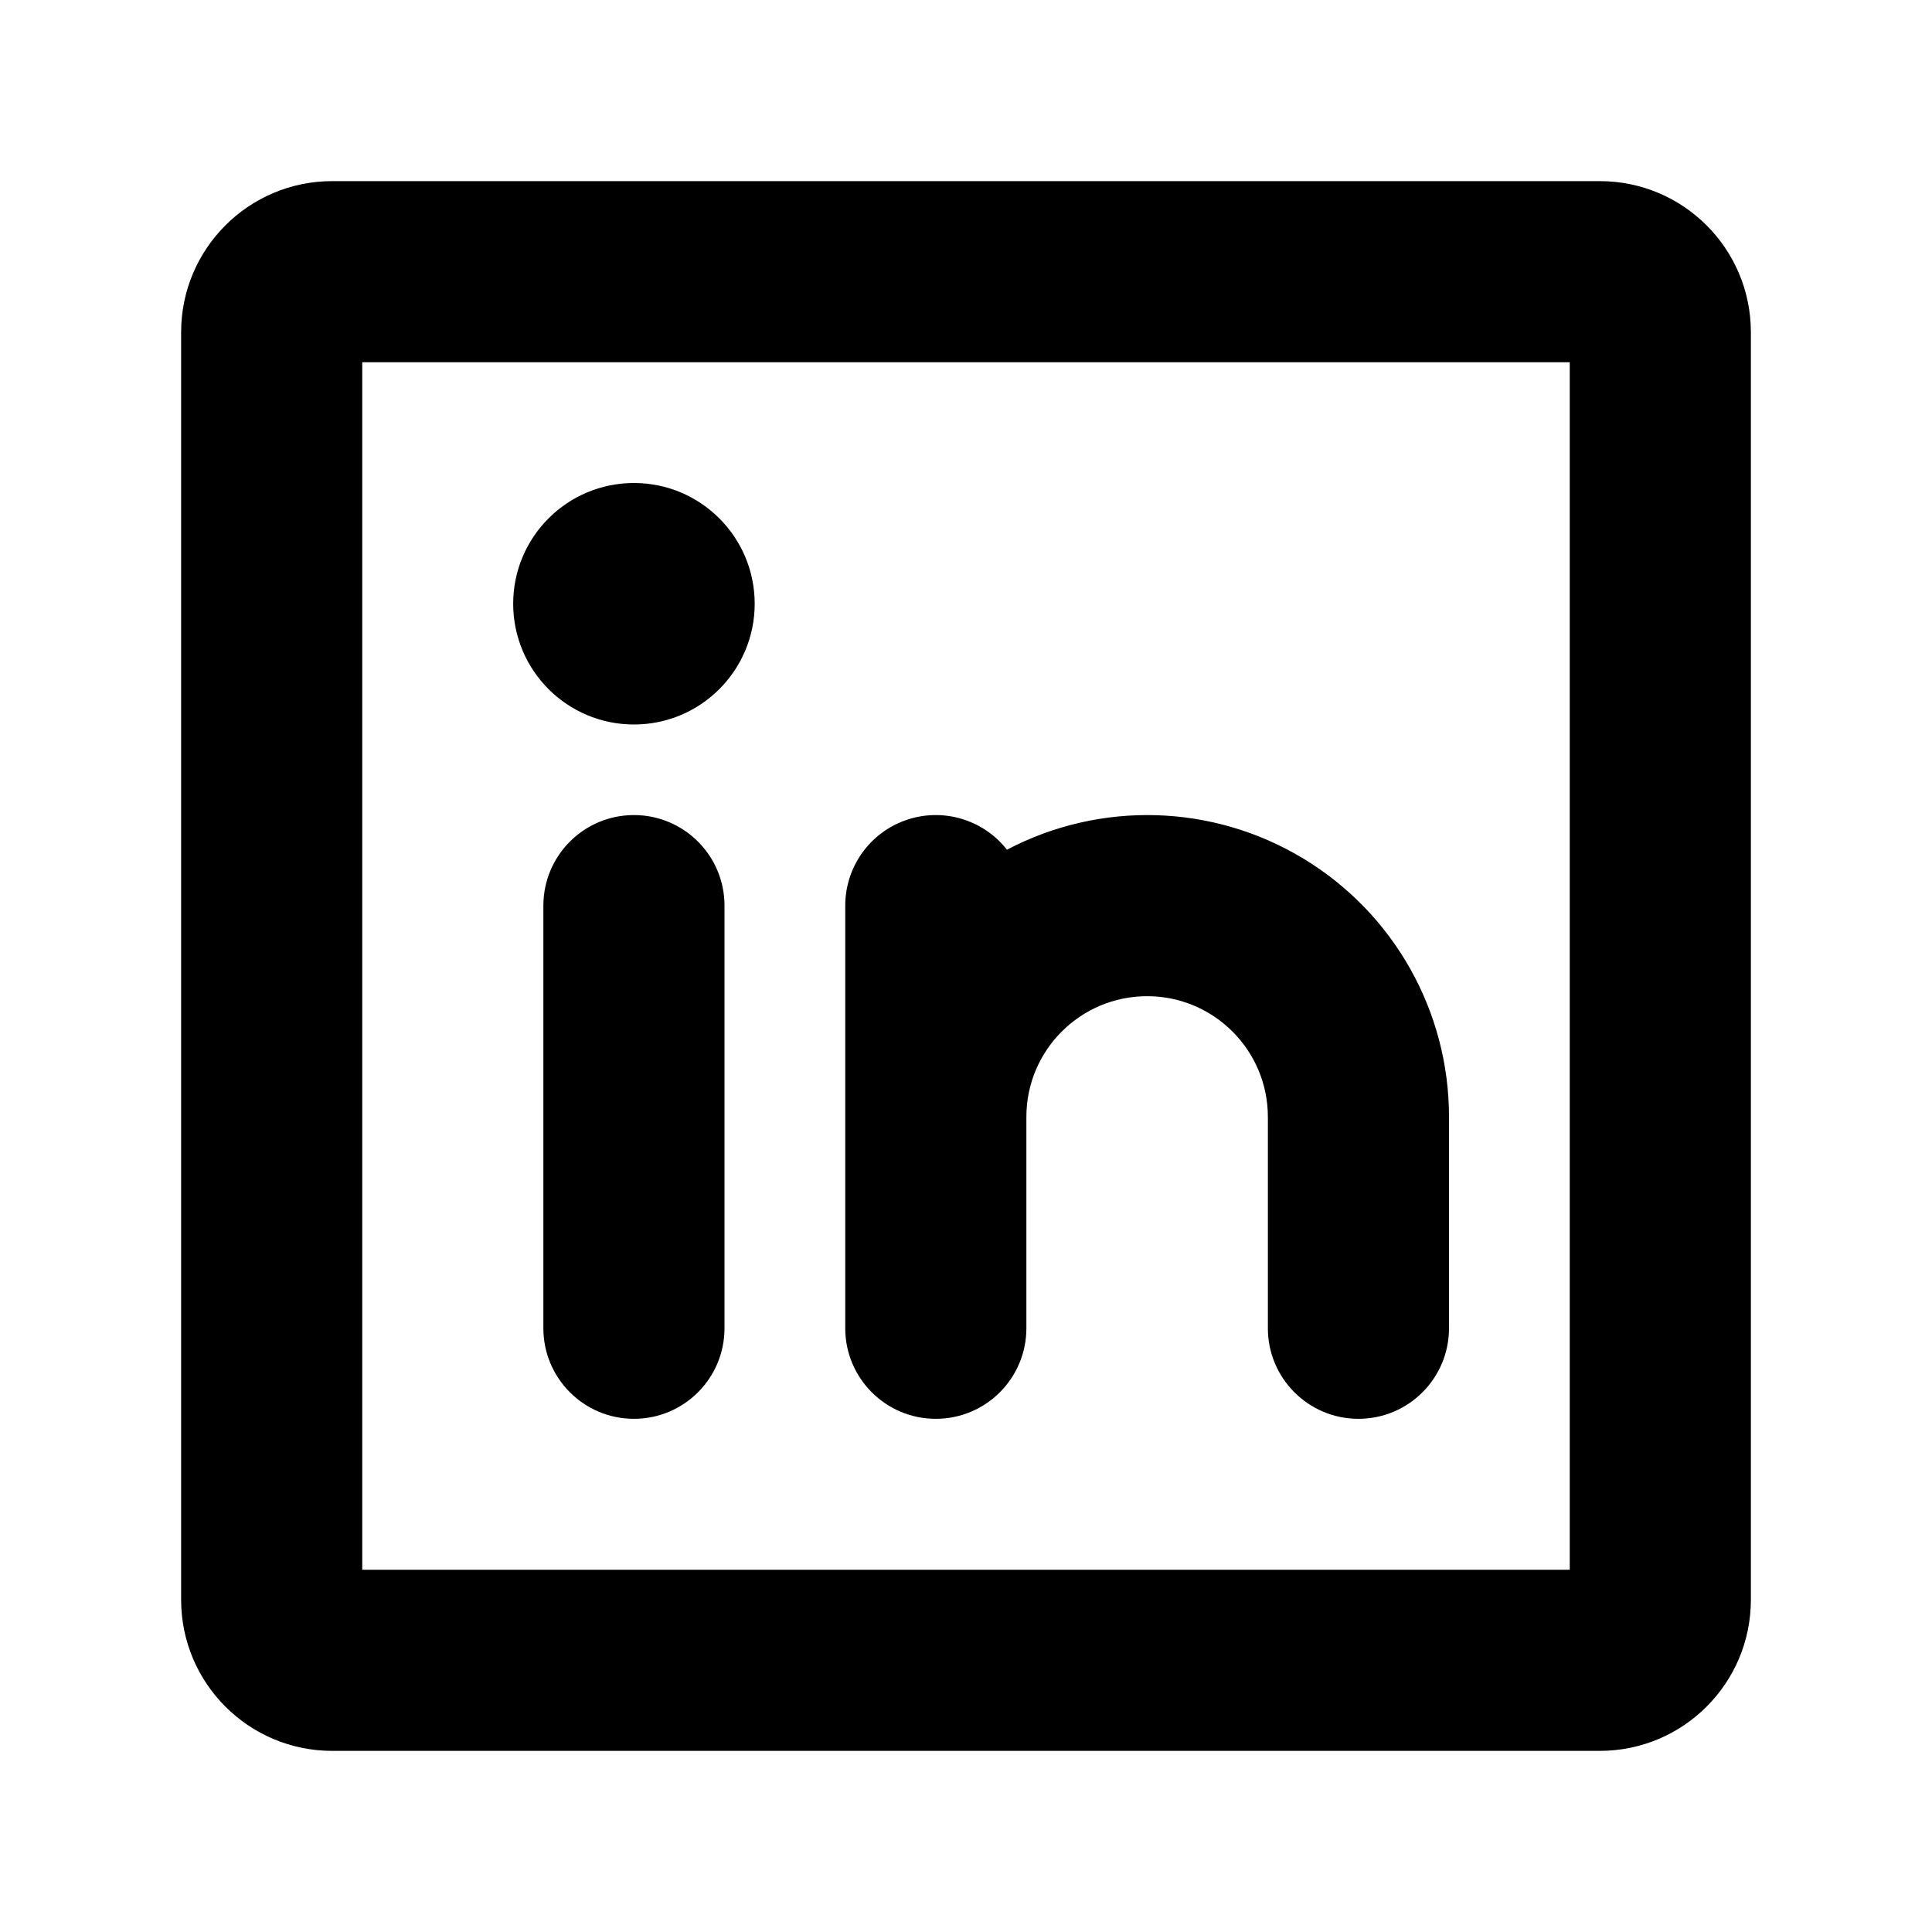
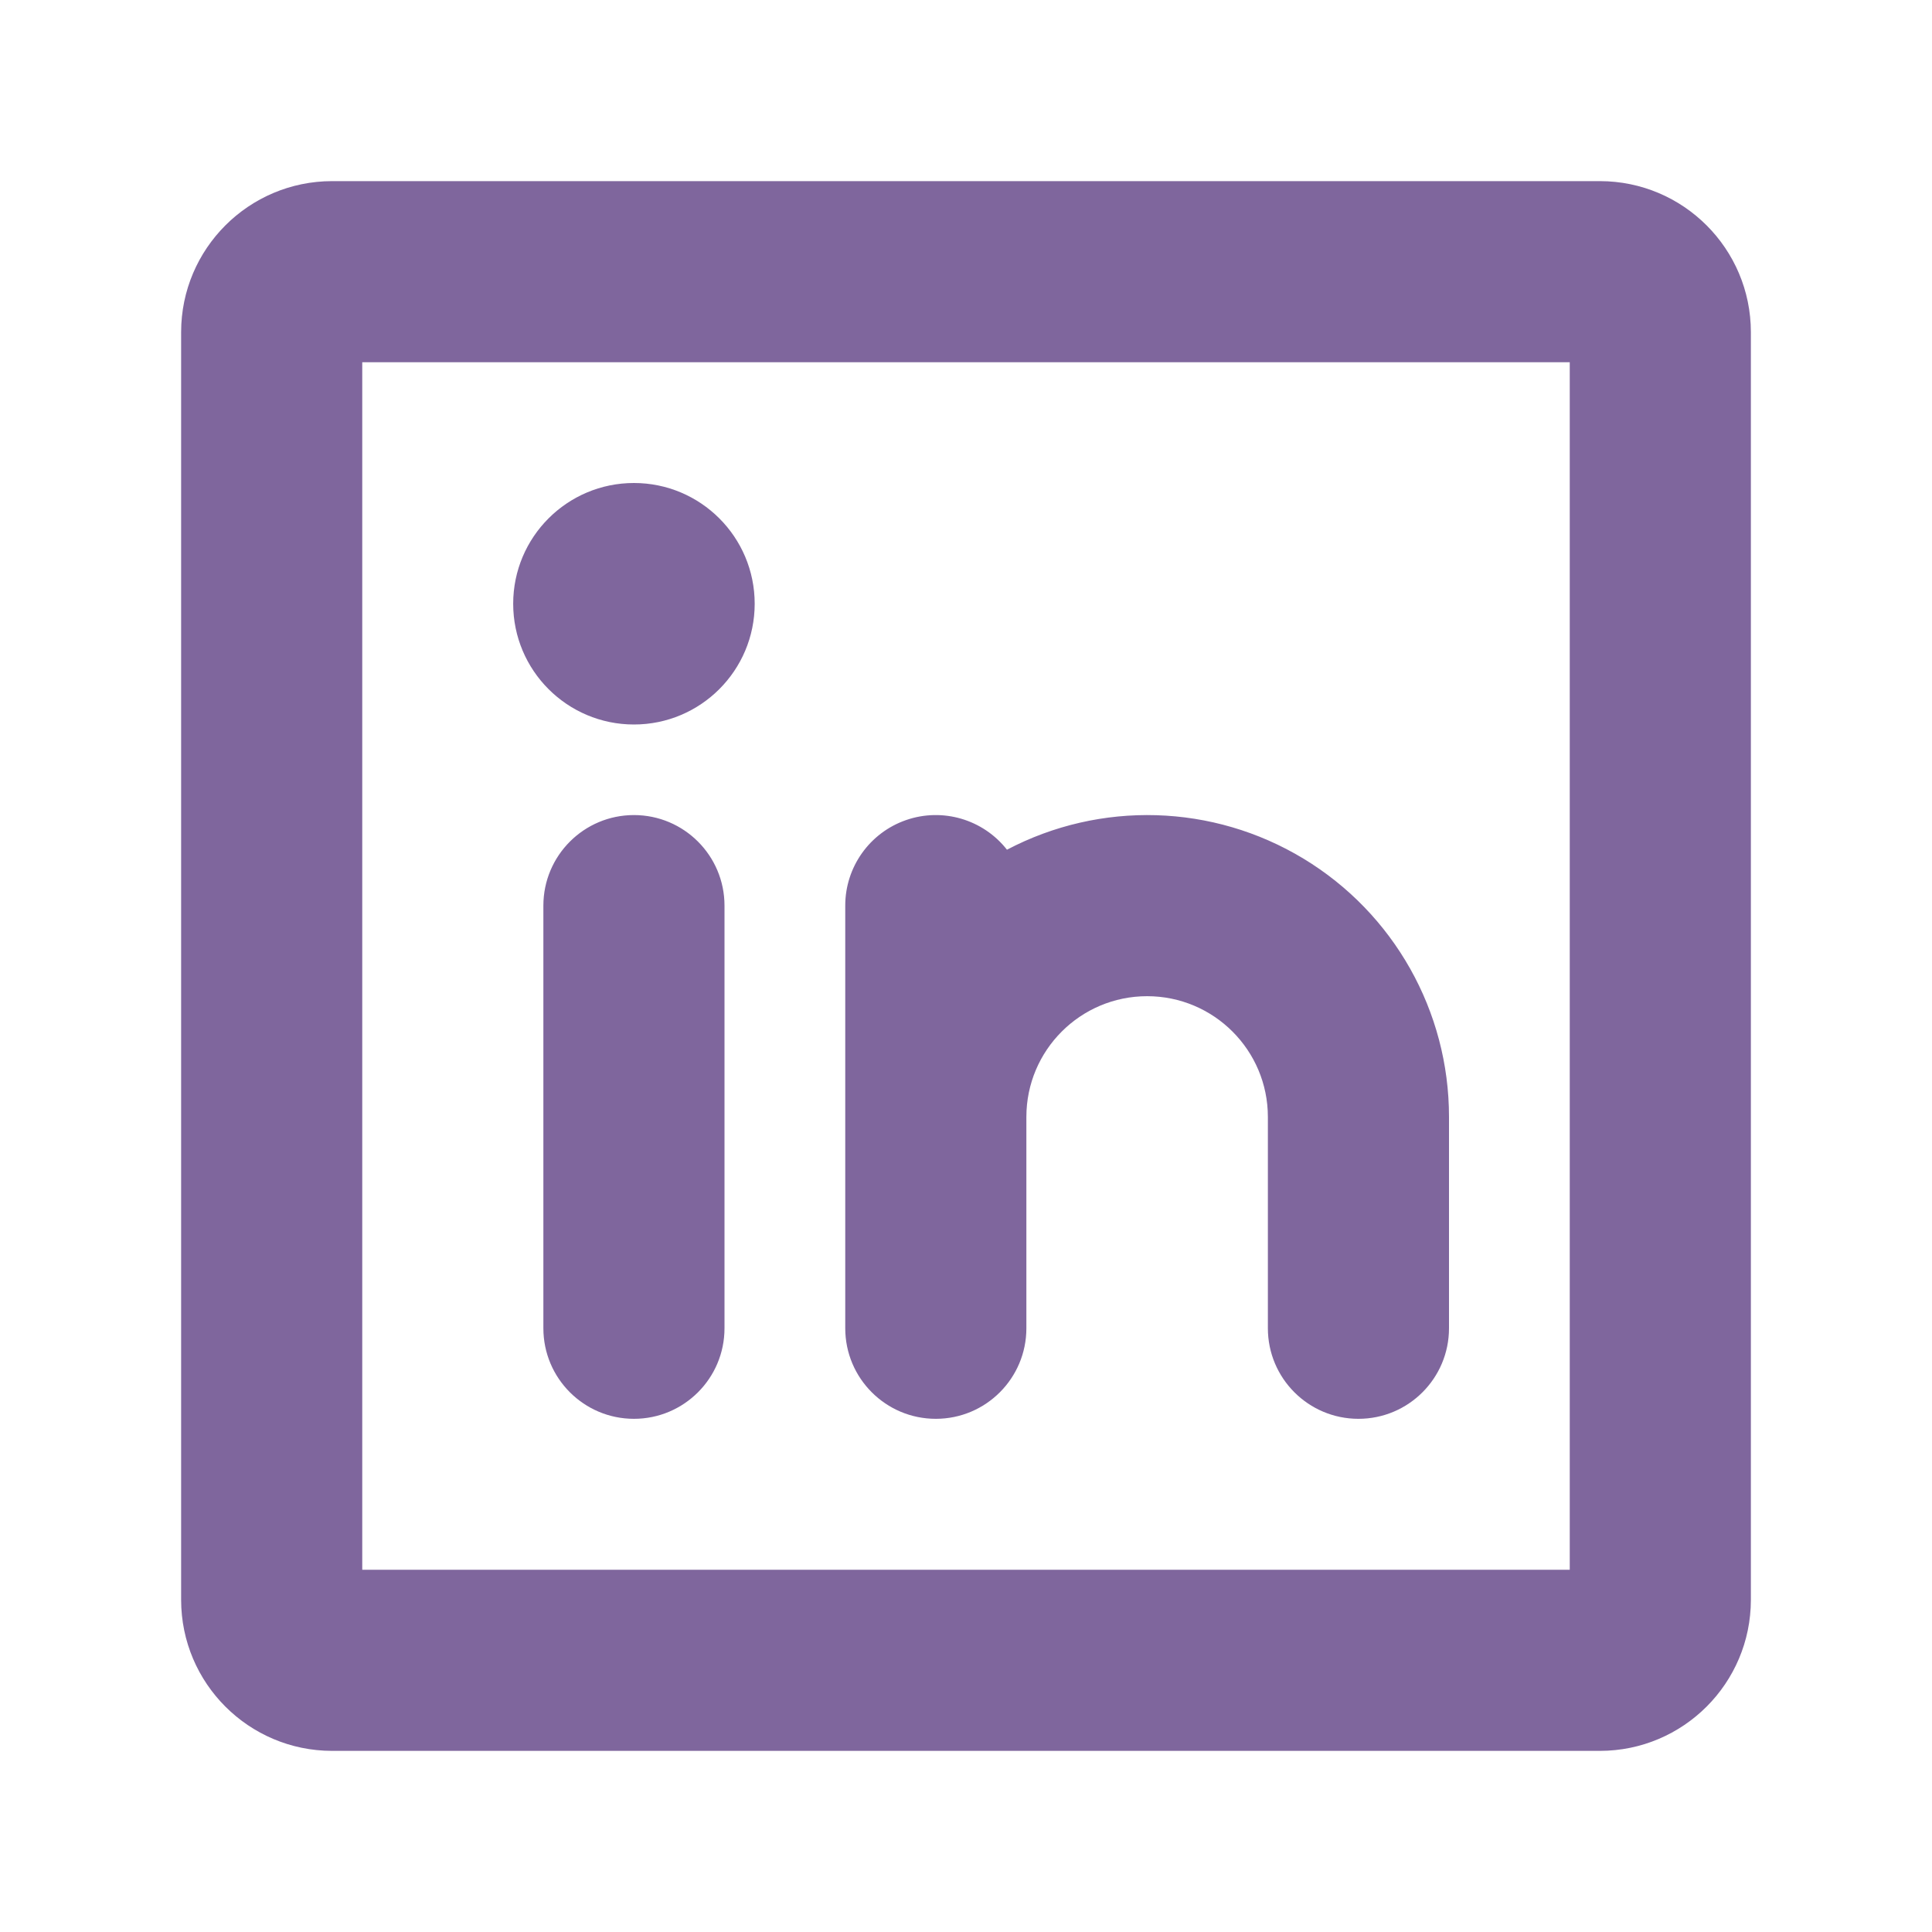
- <svg xmlns="http://www.w3.org/2000/svg" fill="#000000" width="800px" height="800px" viewBox="0 0 256 256" id="Flat">
+ <svg xmlns="http://www.w3.org/2000/svg" fill="#7F669D" width="800px" height="800px" viewBox="0 0 256 256" id="Flat">
  <g id="SVGRepo_bgCarrier" stroke-width="0" />
  <g id="SVGRepo_tracerCarrier" stroke-linecap="round" stroke-linejoin="round" />
  <g id="SVGRepo_iconCarrier">
    <path d="M96,120.001v56a12,12,0,1,1-24,0v-56a12,12,0,0,1,24,0Zm28,68a12,12,0,0,0,12-12v-28a16,16,0,0,1,32,0v28a12,12,0,1,0,24,0v-28a39.975,39.975,0,0,0-58.573-35.41A11.992,11.992,0,0,0,112,120.001v56A12,12,0,0,0,124,188.001ZM232,44V212a20.023,20.023,0,0,1-20,20H44a20.023,20.023,0,0,1-20-20V44A20.022,20.022,0,0,1,44,24H212A20.022,20.022,0,0,1,232,44Zm-24,4H48V208H208ZM84,96A16,16,0,1,0,68,80,16,16,0,0,0,84,96Z" />
  </g>
</svg>
